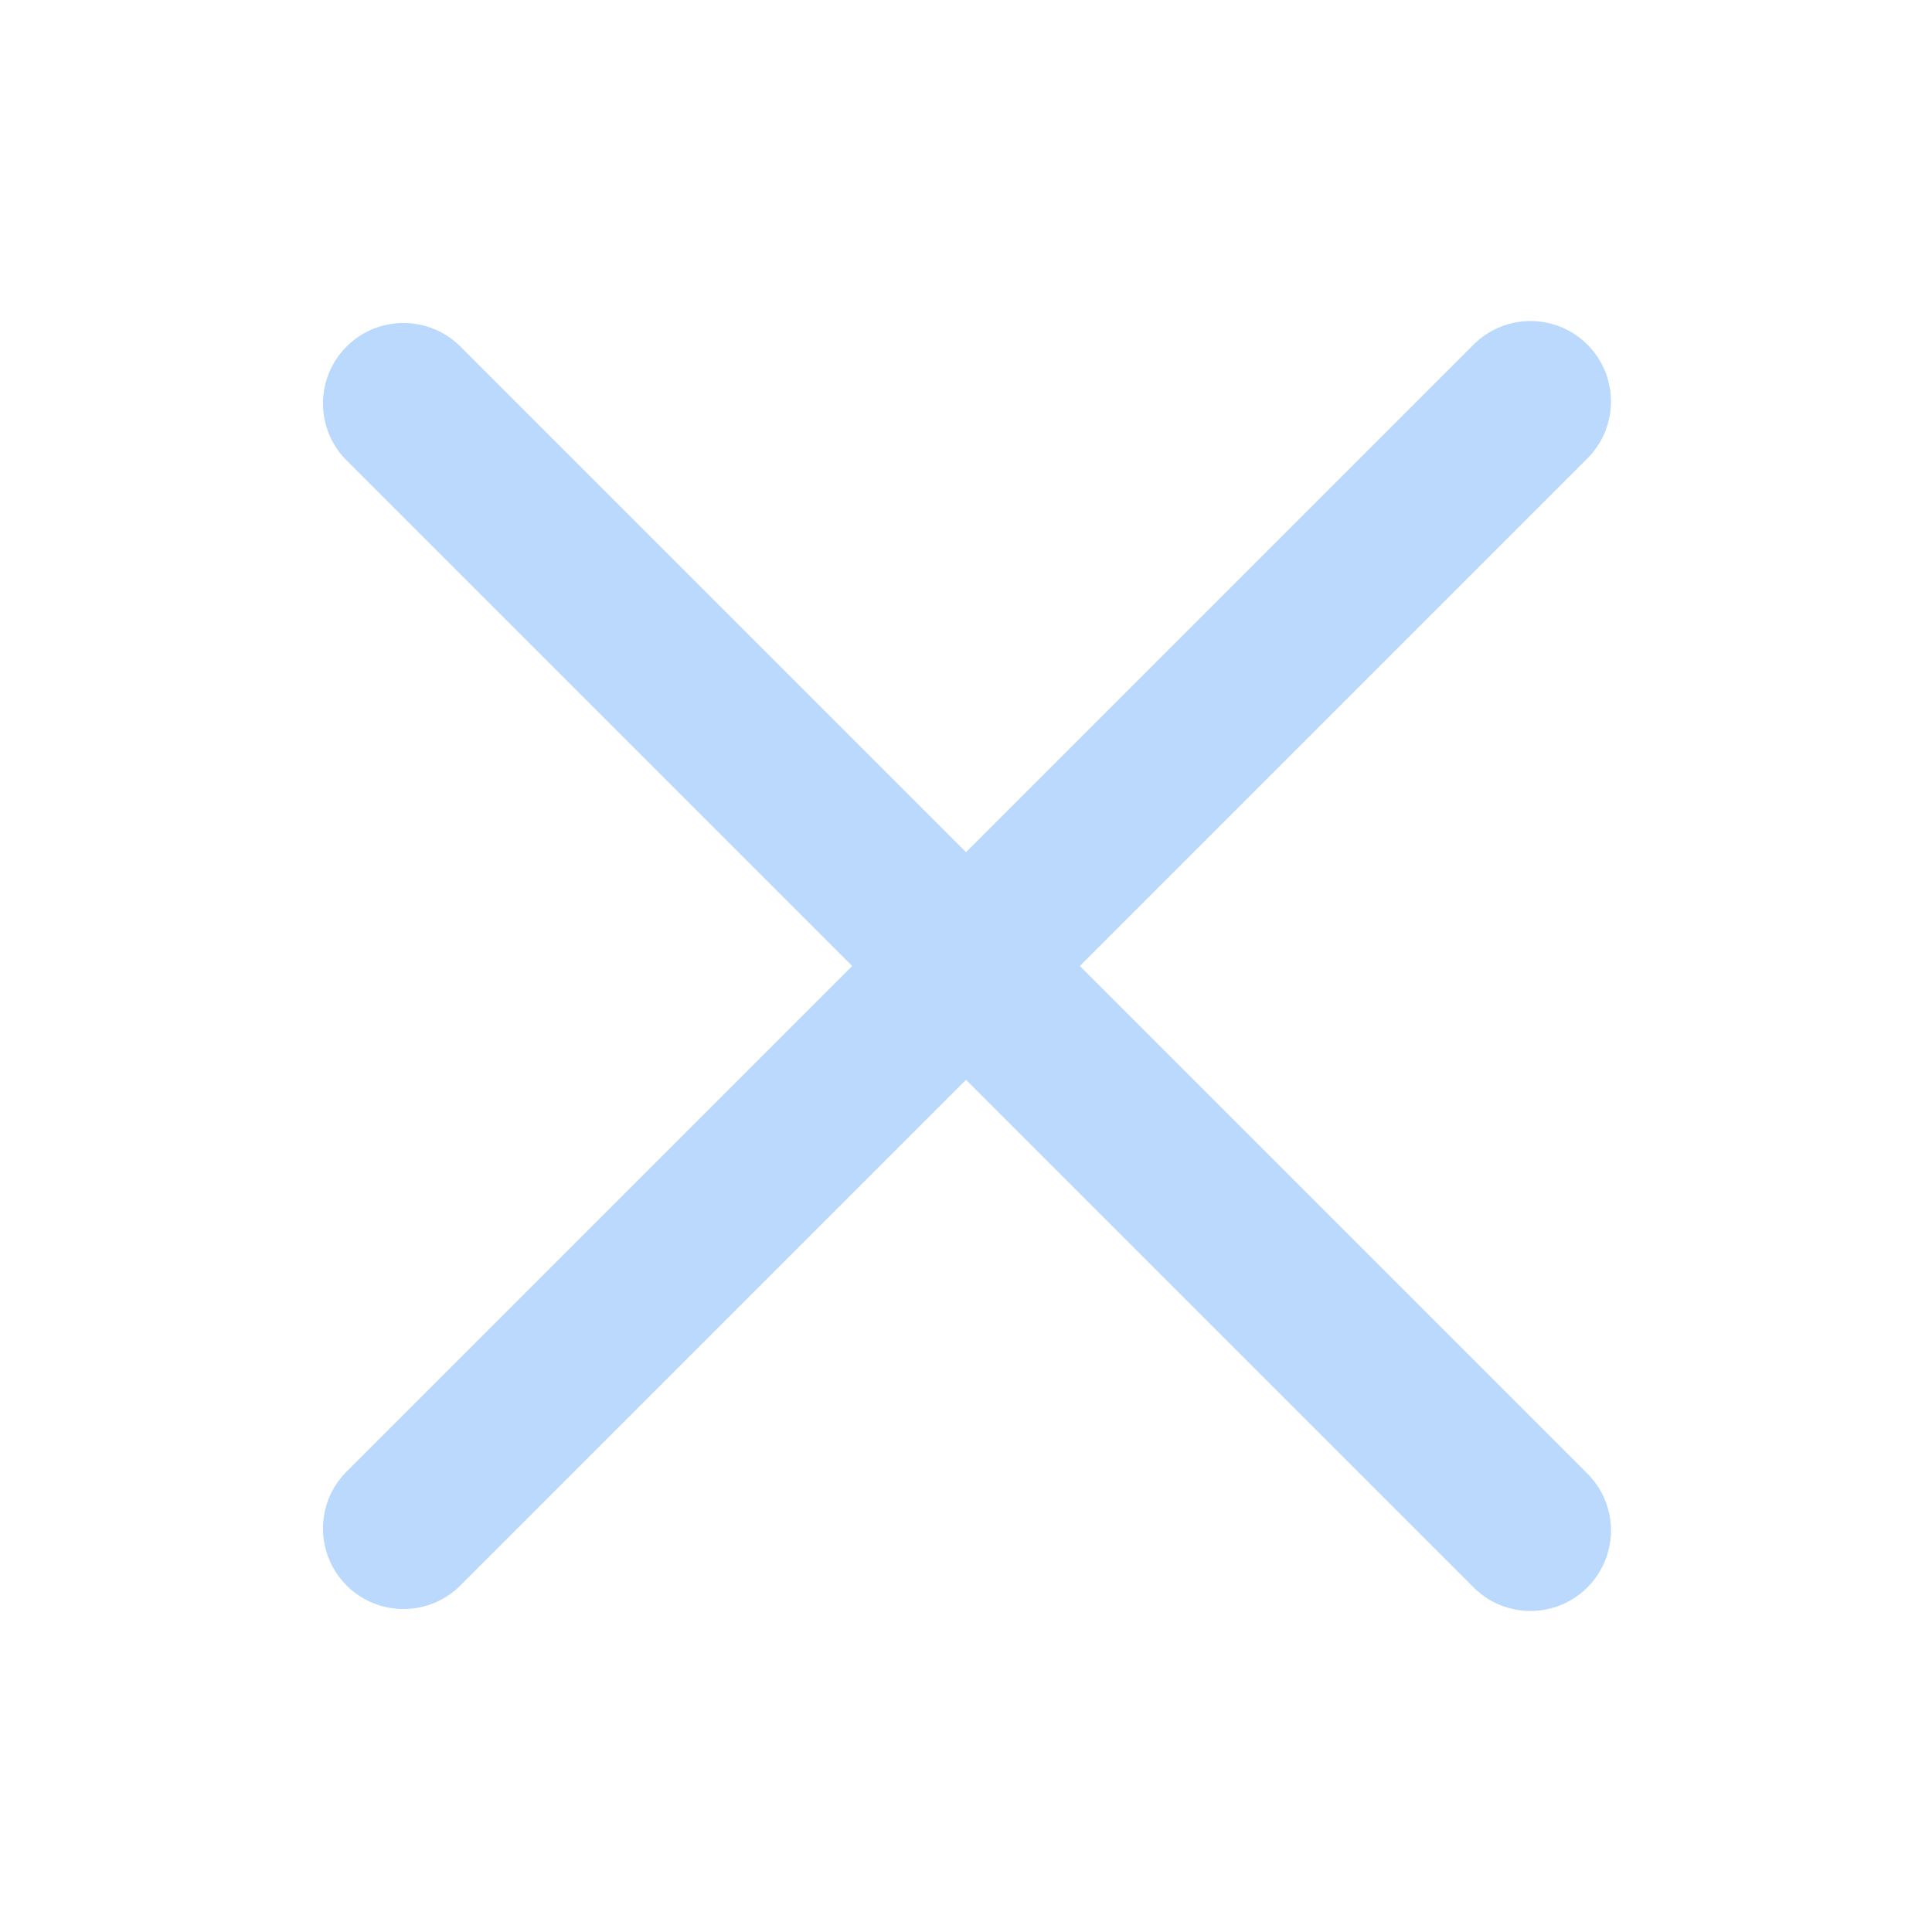
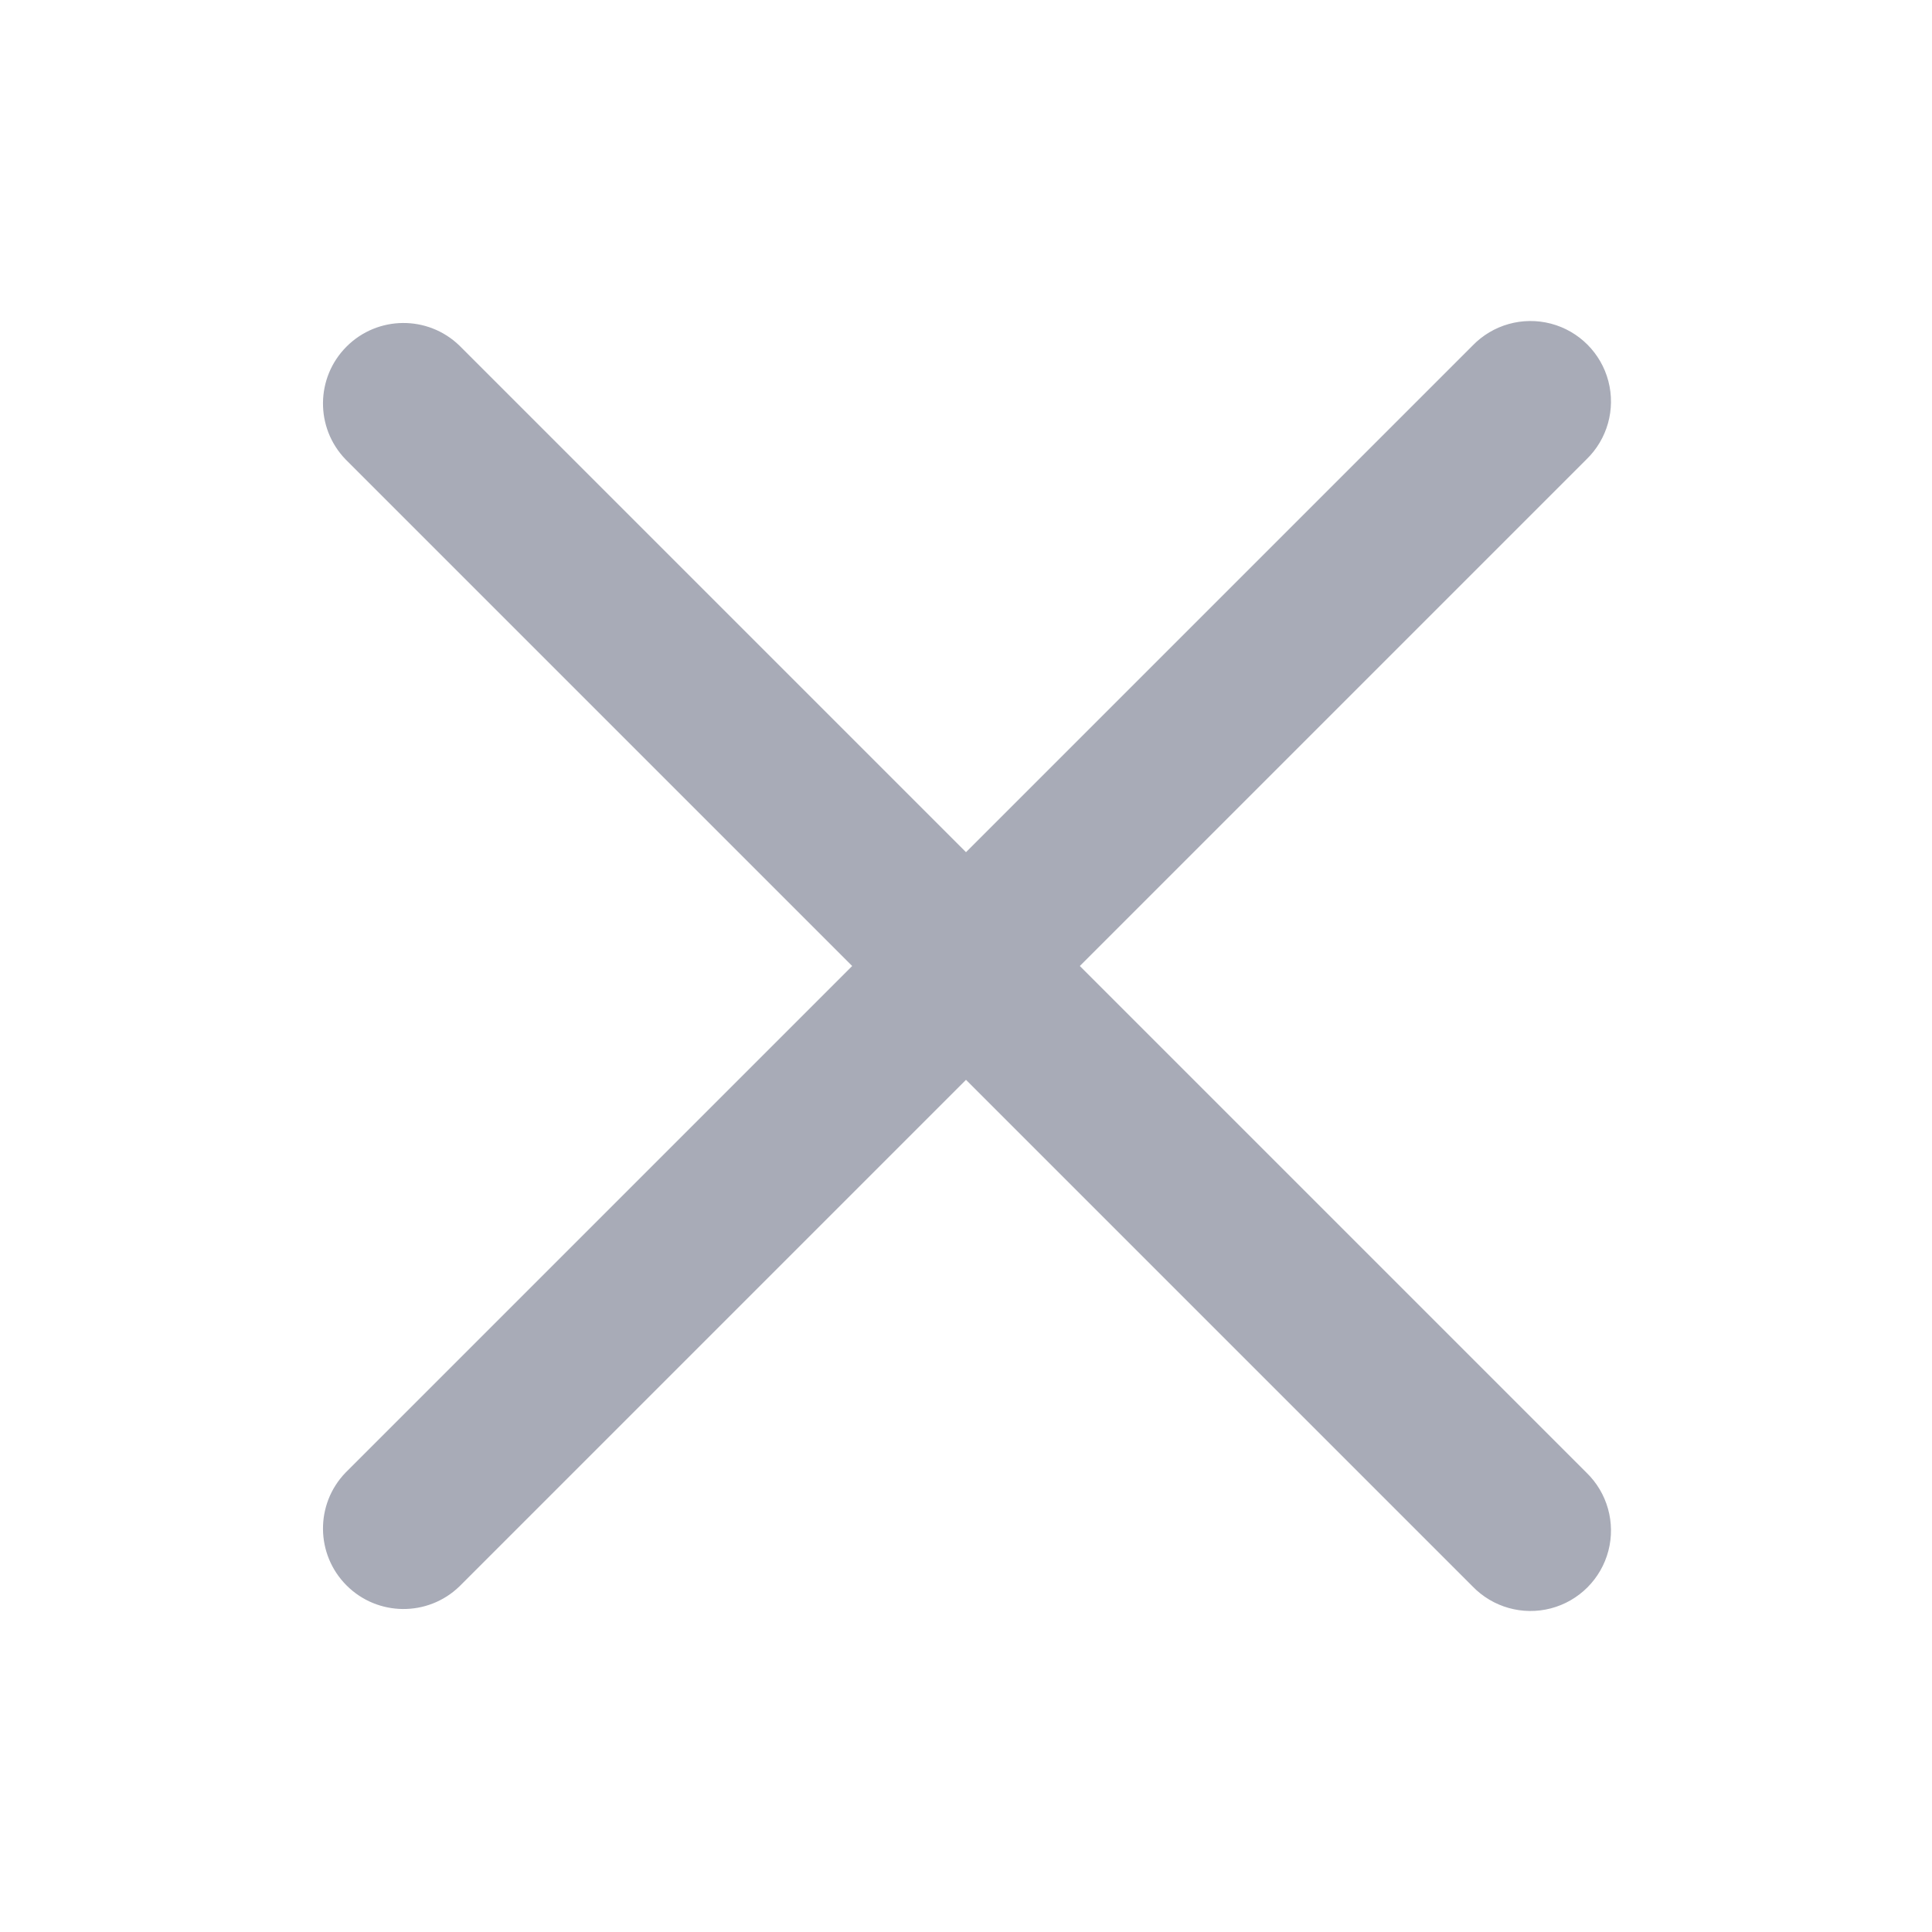
- <svg xmlns="http://www.w3.org/2000/svg" fill="rgb(186 217 252)" width="24px" height="24px" viewBox="0 0 24 24">
+ <svg xmlns="http://www.w3.org/2000/svg" fill="#A8ABB7" width="24px" height="24px" viewBox="0 0 24 24">
  <path d="M4.293,18.293,10.586,12,4.293,5.707A1,1,0,0,1,5.707,4.293L12,10.586l6.293-6.293a1,1,0,1,1,1.414,1.414L13.414,12l6.293,6.293a1,1,0,1,1-1.414,1.414L12,13.414,5.707,19.707a1,1,0,0,1-1.414-1.414Z" />
</svg>
